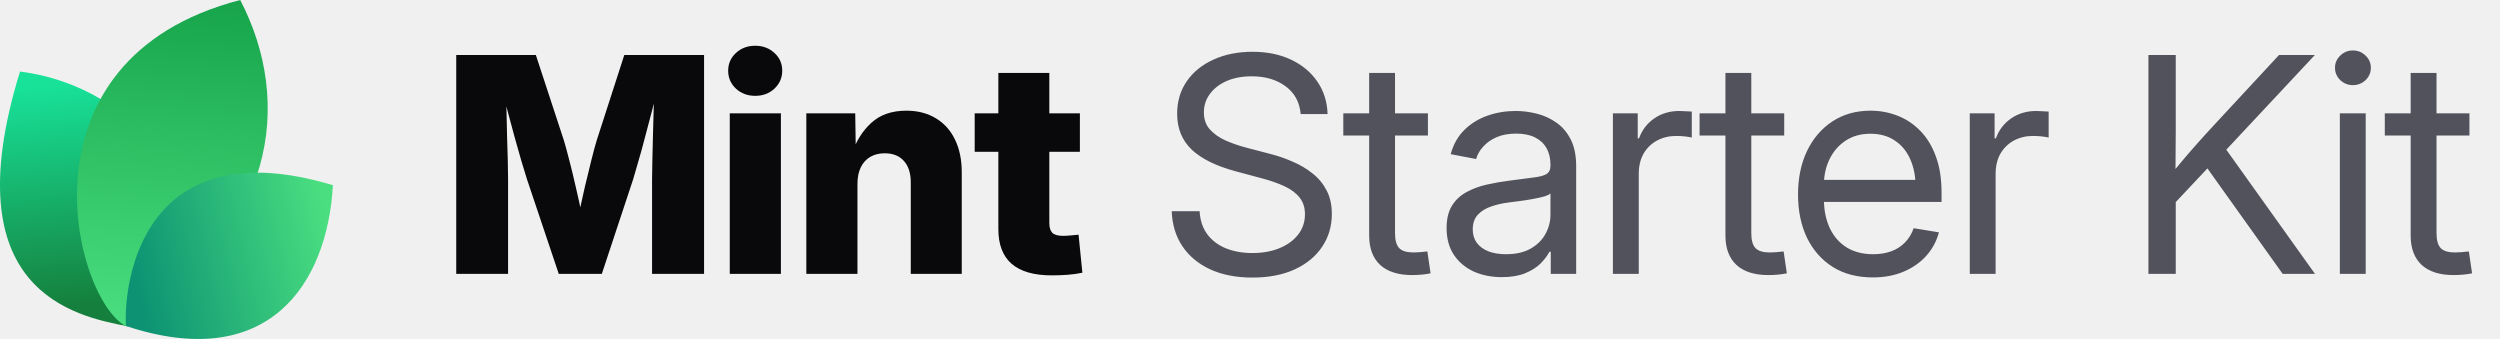
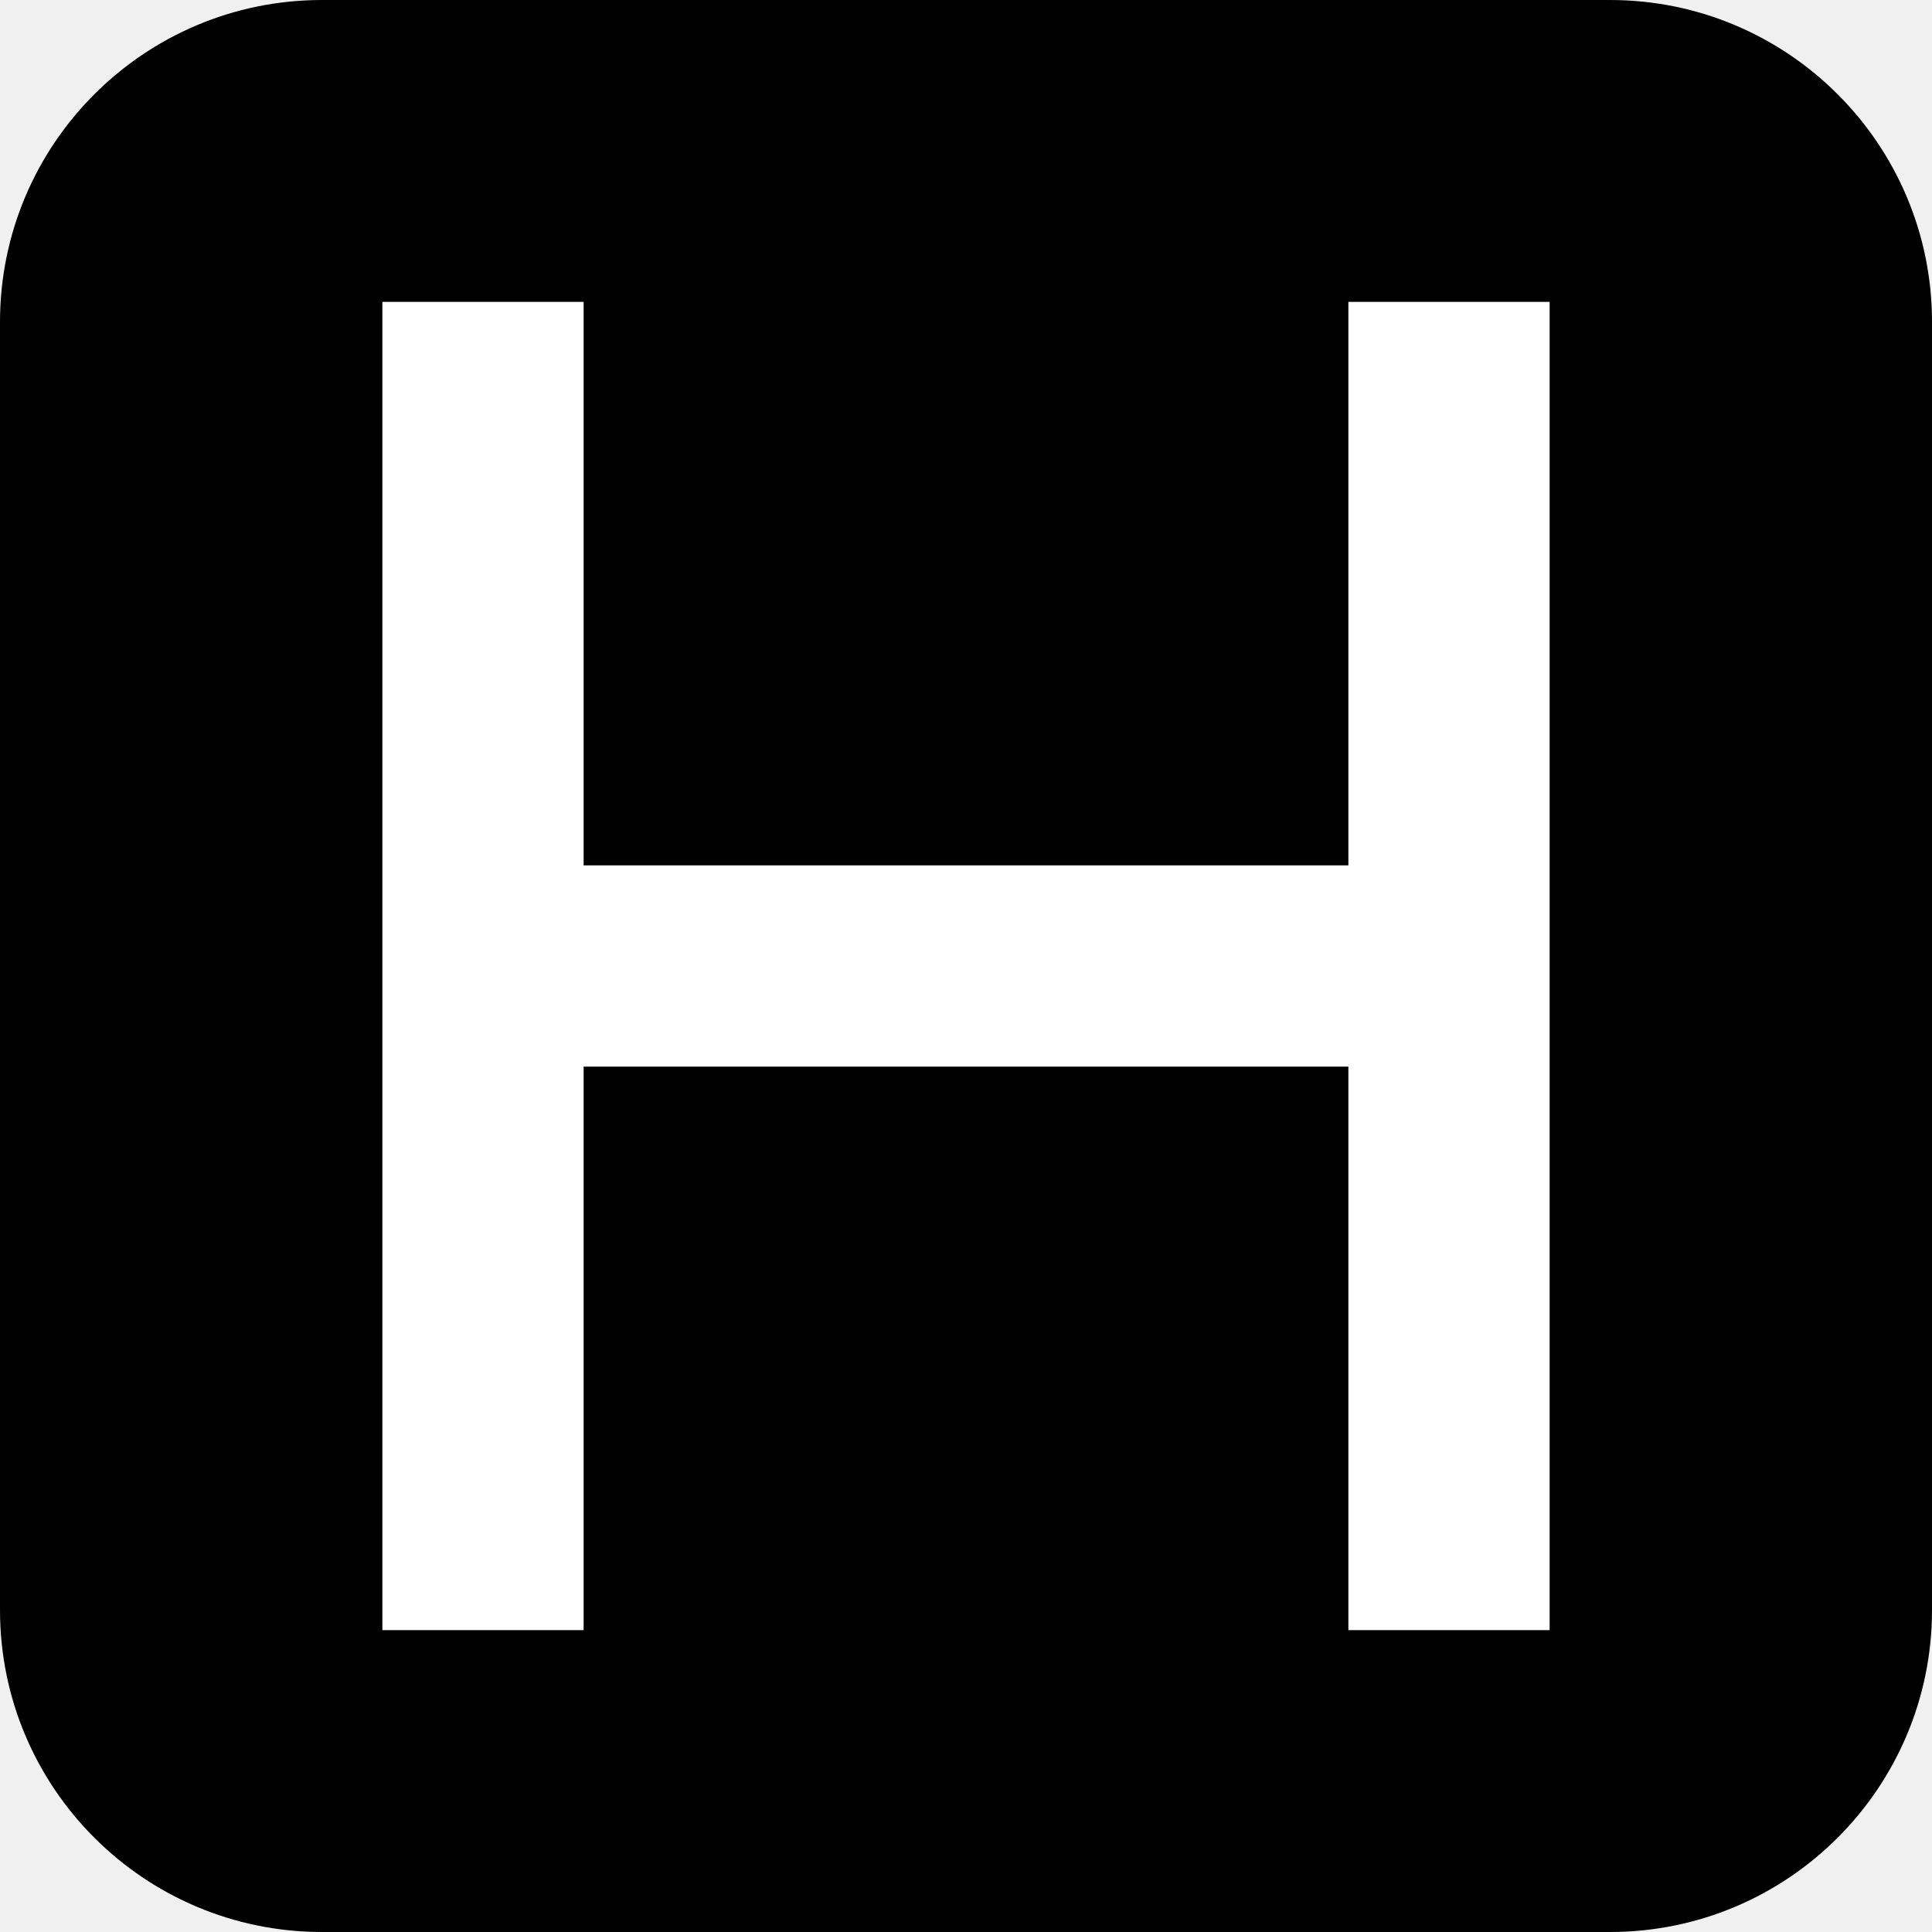
- <svg xmlns="http://www.w3.org/2000/svg" width="177" height="24" viewBox="0 0 177 24" fill="none">
-   <path d="M9.061 23.108C5.268 22.377 -3.391 20.627 1.417 5.064C9.634 6.099 16.973 14.064 9.061 23.108Z" fill="url(#paint0_linear_17557_2020)" />
-   <path d="M8.919 23.094C5.276 21.222 0.784 4.209 17.007 0C20.757 7.193 19.621 16.545 8.919 23.094Z" fill="url(#paint1_linear_17557_2020)" />
-   <path d="M8.914 23.079C8.735 19.882 10.159 9.085 23.57 13.111C23.181 20.123 18.984 26.418 8.914 23.079Z" fill="url(#paint2_linear_17557_2020)" />
-   <path d="M32.301 19.392V3.894H37.938L39.925 9.948C40.036 10.315 40.164 10.787 40.31 11.362C40.462 11.938 40.611 12.552 40.757 13.204C40.91 13.855 41.048 14.483 41.173 15.086C41.305 15.682 41.412 16.192 41.495 16.615H40.695C40.771 16.192 40.871 15.682 40.996 15.086C41.128 14.49 41.267 13.866 41.412 13.214C41.565 12.562 41.714 11.948 41.86 11.373C42.005 10.79 42.133 10.315 42.244 9.948L44.2 3.894H49.848V19.392H46.166V12.704C46.166 12.357 46.173 11.917 46.187 11.383C46.2 10.849 46.214 10.27 46.228 9.646C46.249 9.022 46.266 8.391 46.28 7.753C46.301 7.115 46.311 6.519 46.311 5.964H46.623C46.485 6.561 46.332 7.181 46.166 7.826C45.999 8.471 45.833 9.102 45.666 9.719C45.507 10.336 45.351 10.901 45.198 11.414C45.053 11.928 44.928 12.357 44.824 12.704L42.608 19.392H39.561L37.314 12.704C37.203 12.357 37.072 11.928 36.919 11.414C36.773 10.901 36.614 10.34 36.441 9.729C36.274 9.112 36.104 8.481 35.931 7.836C35.764 7.192 35.608 6.567 35.463 5.964H35.827C35.834 6.512 35.844 7.105 35.858 7.743C35.872 8.374 35.886 9.005 35.9 9.636C35.92 10.26 35.938 10.839 35.952 11.373C35.965 11.907 35.972 12.351 35.972 12.704V19.392H32.301ZM51.668 19.392V8.024H55.288V19.392H51.668ZM53.468 6.786C52.927 6.786 52.473 6.616 52.105 6.276C51.738 5.93 51.554 5.507 51.554 5.007C51.554 4.508 51.738 4.088 52.105 3.749C52.473 3.409 52.927 3.239 53.468 3.239C54.009 3.239 54.463 3.409 54.83 3.749C55.198 4.082 55.382 4.501 55.382 5.007C55.382 5.507 55.198 5.93 54.83 6.276C54.463 6.616 54.009 6.786 53.468 6.786ZM60.708 13.027V19.392H57.088V8.024H60.551L60.593 10.967H60.281C60.593 10.024 61.061 9.268 61.685 8.7C62.309 8.124 63.138 7.836 64.171 7.836C64.975 7.836 65.672 8.017 66.262 8.377C66.851 8.731 67.302 9.234 67.614 9.885C67.933 10.537 68.092 11.307 68.092 12.194V19.392H64.483V12.912C64.483 12.26 64.32 11.754 63.994 11.394C63.675 11.033 63.221 10.853 62.632 10.853C62.25 10.853 61.914 10.936 61.623 11.102C61.332 11.269 61.106 11.515 60.947 11.841C60.787 12.16 60.708 12.555 60.708 13.027ZM76.456 8.024V10.749H69.008V8.024H76.456ZM70.683 5.163H74.292V15.783C74.292 16.102 74.361 16.334 74.5 16.48C74.646 16.625 74.899 16.698 75.259 16.698C75.405 16.698 75.596 16.688 75.831 16.667C76.074 16.646 76.251 16.629 76.362 16.615L76.632 19.309C76.313 19.378 75.963 19.427 75.582 19.455C75.207 19.482 74.836 19.496 74.469 19.496C73.2 19.496 72.25 19.222 71.619 18.674C70.995 18.127 70.683 17.308 70.683 16.22V5.163Z" fill="#09090B" />
-   <path d="M88.667 19.652C87.523 19.652 86.528 19.458 85.682 19.07C84.843 18.681 84.188 18.137 83.716 17.437C83.245 16.736 82.992 15.908 82.957 14.951H84.933C84.968 15.596 85.148 16.14 85.474 16.584C85.8 17.021 86.24 17.354 86.795 17.582C87.35 17.804 87.974 17.915 88.667 17.915C89.388 17.915 90.026 17.801 90.581 17.572C91.143 17.343 91.583 17.024 91.902 16.615C92.228 16.199 92.391 15.717 92.391 15.169C92.391 14.698 92.266 14.306 92.017 13.994C91.767 13.675 91.413 13.408 90.956 13.193C90.498 12.978 89.954 12.787 89.323 12.621L87.502 12.132C86.123 11.765 85.082 11.255 84.382 10.603C83.689 9.944 83.342 9.095 83.342 8.055C83.342 7.174 83.571 6.404 84.028 5.746C84.486 5.087 85.117 4.577 85.921 4.217C86.726 3.849 87.645 3.666 88.678 3.666C89.718 3.666 90.63 3.853 91.413 4.227C92.204 4.602 92.824 5.122 93.275 5.787C93.726 6.446 93.965 7.209 93.993 8.076H92.089C92.013 7.23 91.656 6.574 91.018 6.11C90.387 5.638 89.586 5.403 88.615 5.403C87.95 5.403 87.36 5.513 86.847 5.735C86.341 5.957 85.946 6.262 85.661 6.651C85.377 7.032 85.235 7.469 85.235 7.961C85.235 8.447 85.377 8.849 85.661 9.168C85.946 9.48 86.317 9.74 86.774 9.948C87.232 10.149 87.724 10.319 88.251 10.457L89.884 10.884C90.439 11.023 90.977 11.206 91.496 11.435C92.023 11.657 92.495 11.934 92.911 12.267C93.334 12.593 93.67 12.995 93.92 13.474C94.17 13.945 94.294 14.504 94.294 15.149C94.294 16.015 94.066 16.788 93.608 17.468C93.157 18.148 92.512 18.681 91.673 19.07C90.834 19.458 89.832 19.652 88.667 19.652ZM101.097 8.024V9.594H95.106V8.024H101.097ZM96.937 5.163H98.767V16.521C98.767 17 98.865 17.347 99.059 17.562C99.26 17.77 99.6 17.874 100.078 17.874C100.21 17.874 100.366 17.867 100.546 17.853C100.733 17.832 100.903 17.815 101.056 17.801L101.285 19.351C101.097 19.392 100.886 19.423 100.65 19.444C100.414 19.465 100.189 19.475 99.974 19.475C98.996 19.475 98.244 19.236 97.717 18.758C97.197 18.272 96.937 17.579 96.937 16.677V5.163ZM106.33 19.621C105.595 19.621 104.932 19.489 104.343 19.226C103.754 18.955 103.285 18.564 102.939 18.05C102.592 17.53 102.419 16.896 102.419 16.147C102.419 15.495 102.547 14.965 102.804 14.556C103.06 14.146 103.403 13.828 103.833 13.599C104.263 13.363 104.742 13.186 105.269 13.068C105.796 12.95 106.333 12.857 106.881 12.787C107.574 12.69 108.132 12.617 108.555 12.569C108.978 12.52 109.287 12.441 109.481 12.33C109.675 12.212 109.772 12.014 109.772 11.737V11.654C109.772 11.203 109.679 10.815 109.492 10.489C109.311 10.163 109.041 9.91 108.68 9.729C108.32 9.549 107.872 9.459 107.338 9.459C106.805 9.459 106.34 9.546 105.945 9.719C105.556 9.892 105.241 10.118 104.998 10.395C104.755 10.665 104.593 10.953 104.509 11.258L102.71 10.915C102.897 10.222 103.22 9.65 103.677 9.199C104.135 8.748 104.679 8.412 105.31 8.19C105.941 7.968 106.607 7.857 107.307 7.857C107.8 7.857 108.295 7.92 108.795 8.044C109.301 8.169 109.765 8.381 110.188 8.679C110.611 8.97 110.951 9.369 111.208 9.875C111.464 10.374 111.593 11.005 111.593 11.768V19.392H109.793V17.822H109.7C109.568 18.085 109.363 18.359 109.086 18.643C108.809 18.921 108.444 19.153 107.994 19.34C107.543 19.527 106.988 19.621 106.33 19.621ZM106.621 17.998C107.321 17.998 107.904 17.867 108.368 17.603C108.84 17.333 109.19 16.986 109.419 16.563C109.654 16.133 109.772 15.682 109.772 15.211V13.692C109.703 13.769 109.554 13.841 109.325 13.911C109.096 13.973 108.829 14.032 108.524 14.088C108.226 14.143 107.921 14.192 107.609 14.233C107.304 14.275 107.033 14.309 106.798 14.337C106.354 14.393 105.938 14.49 105.549 14.628C105.168 14.76 104.86 14.954 104.624 15.211C104.388 15.467 104.27 15.811 104.27 16.241C104.27 16.615 104.367 16.934 104.561 17.198C104.762 17.461 105.04 17.662 105.393 17.801C105.747 17.933 106.156 17.998 106.621 17.998ZM114.193 19.392V8.024H115.951V9.792H116.045C116.253 9.209 116.61 8.741 117.116 8.388C117.622 8.034 118.219 7.857 118.905 7.857C119.058 7.857 119.217 7.864 119.384 7.878C119.55 7.885 119.682 7.892 119.779 7.899V9.74C119.716 9.719 119.578 9.695 119.363 9.667C119.155 9.639 118.922 9.625 118.666 9.625C118.174 9.625 117.726 9.733 117.324 9.948C116.922 10.163 116.603 10.471 116.367 10.874C116.138 11.276 116.024 11.758 116.024 12.319V19.392H114.193ZM126.322 8.024V9.594H120.33V8.024H126.322ZM122.161 5.163H123.992V16.521C123.992 17 124.089 17.347 124.283 17.562C124.484 17.77 124.824 17.874 125.302 17.874C125.434 17.874 125.59 17.867 125.77 17.853C125.958 17.832 126.127 17.815 126.28 17.801L126.509 19.351C126.322 19.392 126.11 19.423 125.874 19.444C125.639 19.465 125.413 19.475 125.198 19.475C124.221 19.475 123.468 19.236 122.941 18.758C122.421 18.272 122.161 17.579 122.161 16.677V5.163ZM132.604 19.642C131.502 19.642 130.555 19.396 129.765 18.903C128.974 18.404 128.364 17.714 127.934 16.834C127.511 15.946 127.3 14.927 127.3 13.775C127.3 12.611 127.511 11.584 127.934 10.697C128.364 9.802 128.964 9.102 129.734 8.596C130.51 8.089 131.408 7.836 132.428 7.836C133.1 7.836 133.738 7.954 134.341 8.19C134.952 8.426 135.489 8.783 135.954 9.261C136.425 9.74 136.793 10.343 137.056 11.071C137.327 11.792 137.462 12.645 137.462 13.63V14.296H128.433V12.735H136.463L135.631 13.297C135.631 12.541 135.506 11.876 135.257 11.3C135.007 10.725 134.643 10.277 134.165 9.958C133.686 9.632 133.107 9.469 132.428 9.469C131.748 9.469 131.162 9.632 130.67 9.958C130.177 10.284 129.796 10.725 129.526 11.279C129.262 11.827 129.13 12.441 129.13 13.12V14.046C129.13 14.864 129.273 15.572 129.557 16.168C129.841 16.757 130.243 17.211 130.763 17.53C131.283 17.842 131.901 17.998 132.615 17.998C133.093 17.998 133.523 17.929 133.905 17.79C134.293 17.645 134.619 17.433 134.882 17.156C135.153 16.879 135.354 16.546 135.486 16.157L137.275 16.449C137.108 17.08 136.81 17.634 136.38 18.113C135.95 18.591 135.413 18.966 134.768 19.236C134.123 19.507 133.402 19.642 132.604 19.642ZM139.459 19.392V8.024H141.217V9.792H141.311C141.519 9.209 141.876 8.741 142.382 8.388C142.888 8.034 143.485 7.857 144.171 7.857C144.324 7.857 144.483 7.864 144.649 7.878C144.816 7.885 144.948 7.892 145.045 7.899V9.74C144.982 9.719 144.844 9.695 144.629 9.667C144.421 9.639 144.188 9.625 143.932 9.625C143.439 9.625 142.992 9.733 142.59 9.948C142.188 10.163 141.869 10.471 141.633 10.874C141.404 11.276 141.29 11.758 141.29 12.319V19.392H139.459ZM153.429 14.961V12.715C153.783 12.257 154.136 11.82 154.49 11.404C154.844 10.981 155.204 10.565 155.572 10.156C155.939 9.74 156.314 9.327 156.695 8.918L161.355 3.894H163.893L157.277 10.967H157.184L153.429 14.961ZM152.108 19.392V3.894H154.043V9.241L154.022 12.559L154.043 13.505V19.392H152.108ZM161.615 19.392L155.967 11.477L157.173 9.969L163.903 19.392H161.615ZM165.661 19.392V8.024H167.492V19.392H165.661ZM166.587 6.027C166.24 6.027 165.942 5.909 165.692 5.673C165.443 5.43 165.318 5.139 165.318 4.799C165.318 4.459 165.443 4.172 165.692 3.936C165.942 3.693 166.24 3.572 166.587 3.572C166.934 3.572 167.232 3.693 167.482 3.936C167.731 4.172 167.856 4.459 167.856 4.799C167.856 5.139 167.731 5.43 167.482 5.673C167.232 5.909 166.934 6.027 166.587 6.027ZM174.836 8.024V9.594H168.844V8.024H174.836ZM170.675 5.163H172.506V16.521C172.506 17 172.603 17.347 172.797 17.562C172.998 17.77 173.338 17.874 173.816 17.874C173.948 17.874 174.104 17.867 174.284 17.853C174.472 17.832 174.641 17.815 174.794 17.801L175.023 19.351C174.836 19.392 174.624 19.423 174.388 19.444C174.153 19.465 173.927 19.475 173.712 19.475C172.735 19.475 171.982 19.236 171.455 18.758C170.935 18.272 170.675 17.579 170.675 16.677V5.163Z" fill="#52525C" />
-   <defs>
-     <linearGradient id="paint0_linear_17557_2020" x1="3.776" y1="5.916" x2="5.232" y2="21.559" gradientUnits="userSpaceOnUse">
-       <stop stop-color="#18E299" />
-       <stop offset="1" stop-color="#15803D" />
-     </linearGradient>
-     <linearGradient id="paint1_linear_17557_2020" x1="12.171" y1="-0.718" x2="10.19" y2="22.983" gradientUnits="userSpaceOnUse">
-       <stop stop-color="#16A34A" />
-       <stop offset="1" stop-color="#4ADE80" />
-     </linearGradient>
-     <linearGradient id="paint2_linear_17557_2020" x1="23.133" y1="15.353" x2="9.338" y2="18.52" gradientUnits="userSpaceOnUse">
-       <stop stop-color="#4ADE80" />
-       <stop offset="1" stop-color="#0D9373" />
-     </linearGradient>
-   </defs>
+ <svg xmlns="http://www.w3.org/2000/svg" width="24" height="24" viewBox="0 0 24 24" fill="none">
+   <rect width="24" height="24" rx="4" fill="#000000" />
+   <path d="M6 5V19M6 12H18M18 5V19" stroke="#FFFFFF" stroke-width="2.5" stroke-linecap="square" />
</svg>
